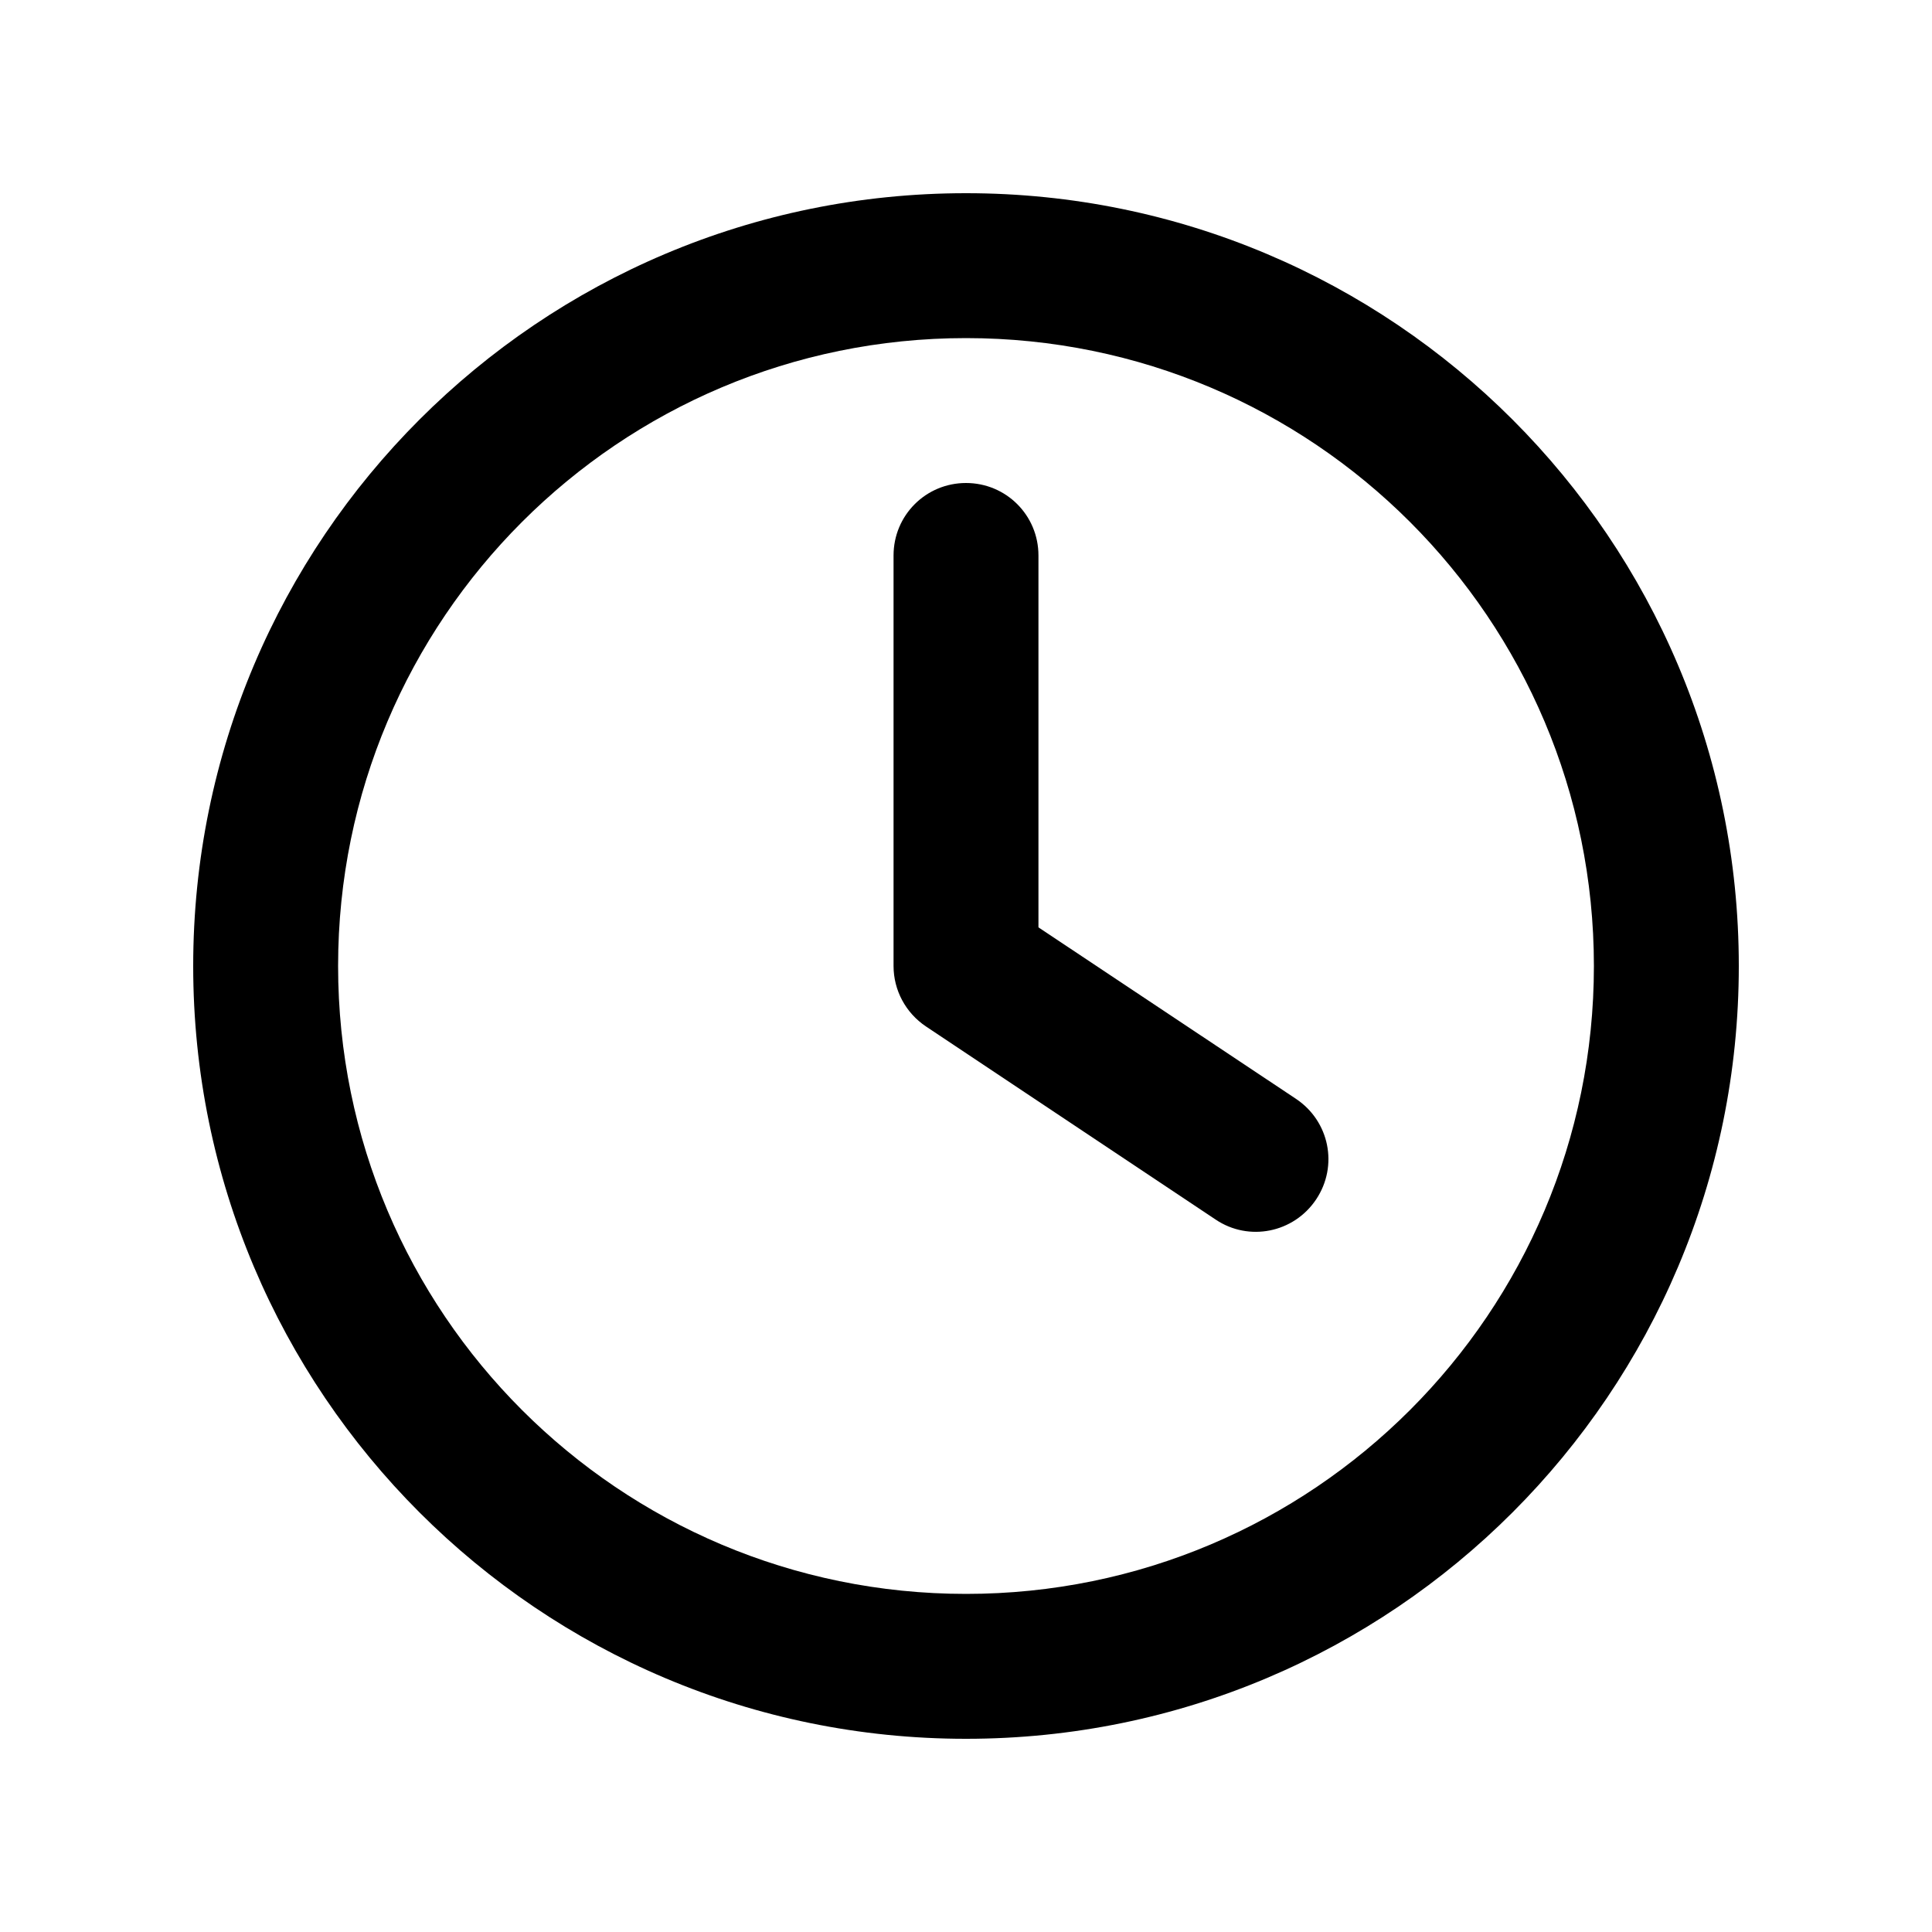
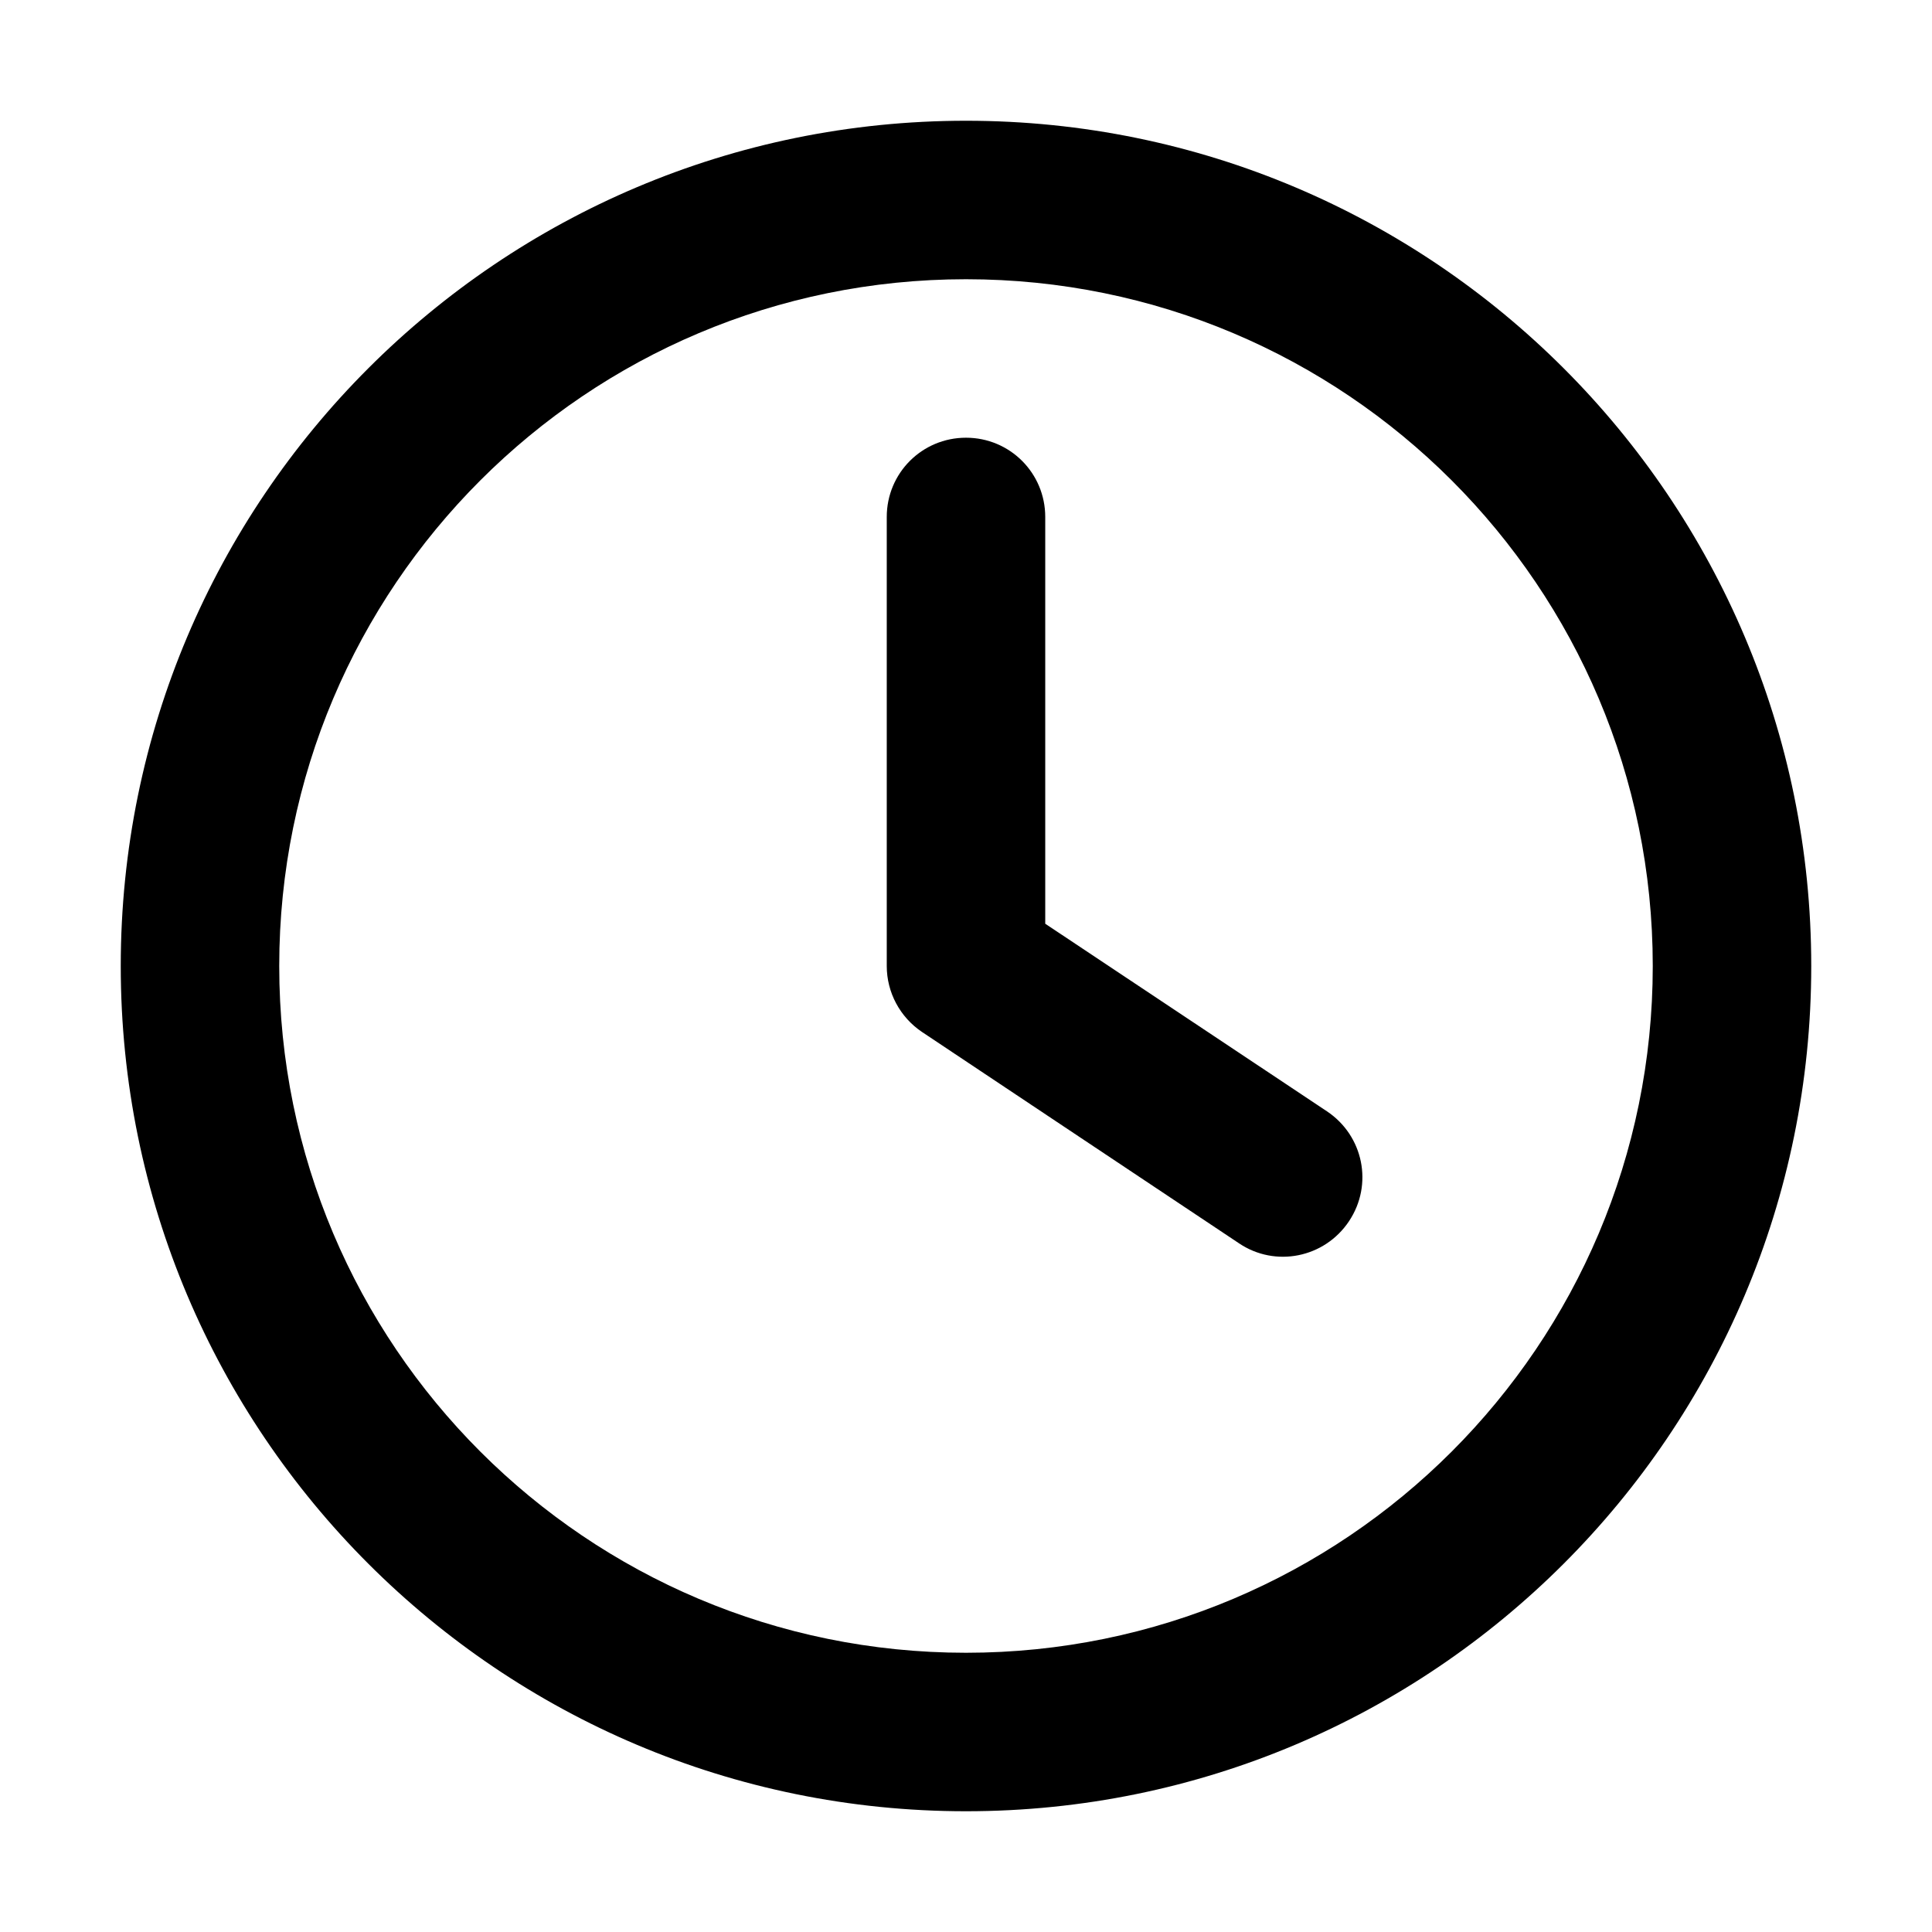
- <svg xmlns="http://www.w3.org/2000/svg" viewBox="0 0 640 640">
+ <svg xmlns="http://www.w3.org/2000/svg" viewBox="27.429 27.429 585.143 585.143">
  <path d="M528 320C528 434.9 434.9 528 320 528C205.1 528 112 434.9 112 320C112 205.1 205.1 112 320 112C434.9 112 528 205.1 528 320zM64 320C64 461.4 178.6 576 320 576C461.4 576 576 461.4 576 320C576 178.6 461.4 64 320 64C178.6 64 64 178.6 64 320zM296 184L296 320C296 328 300 335.5 306.7 340L402.7 404C413.7 411.4 428.6 408.4 436 397.3C443.4 386.2 440.4 371.4 429.3 364L344 307.2L344 184C344 170.7 333.3 160 320 160C306.7 160 296 170.7 296 184z" />
</svg>
